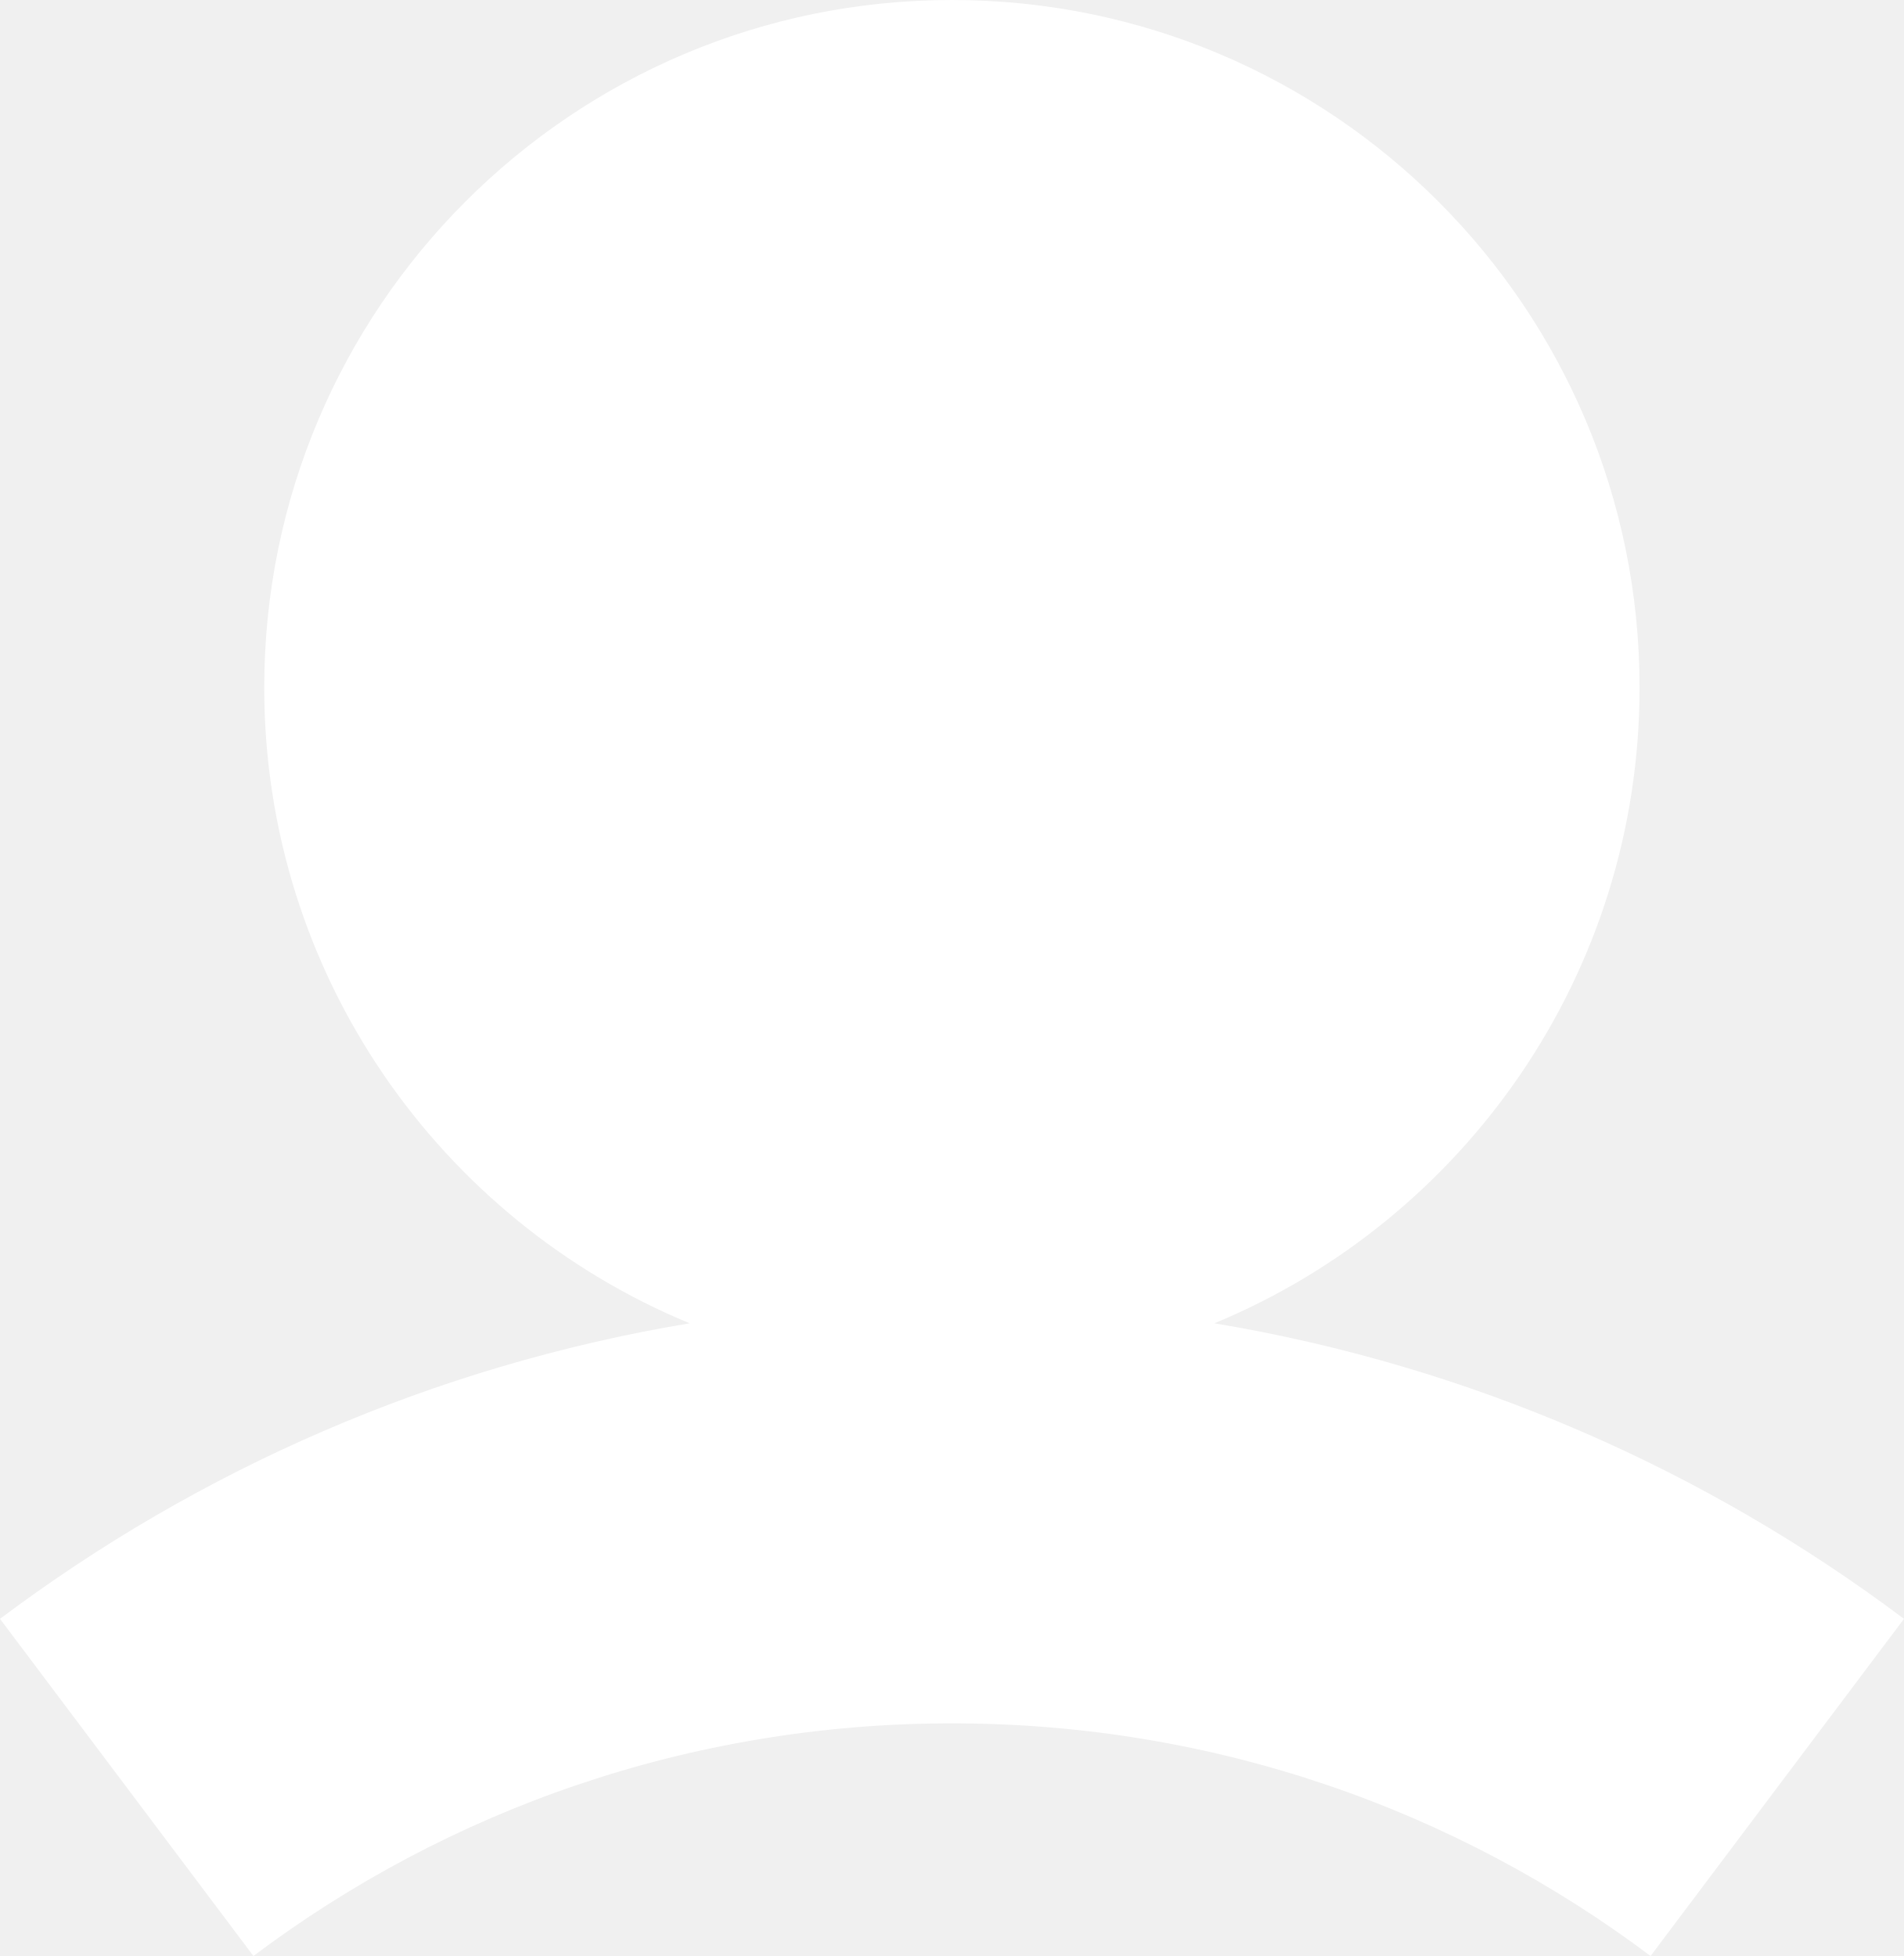
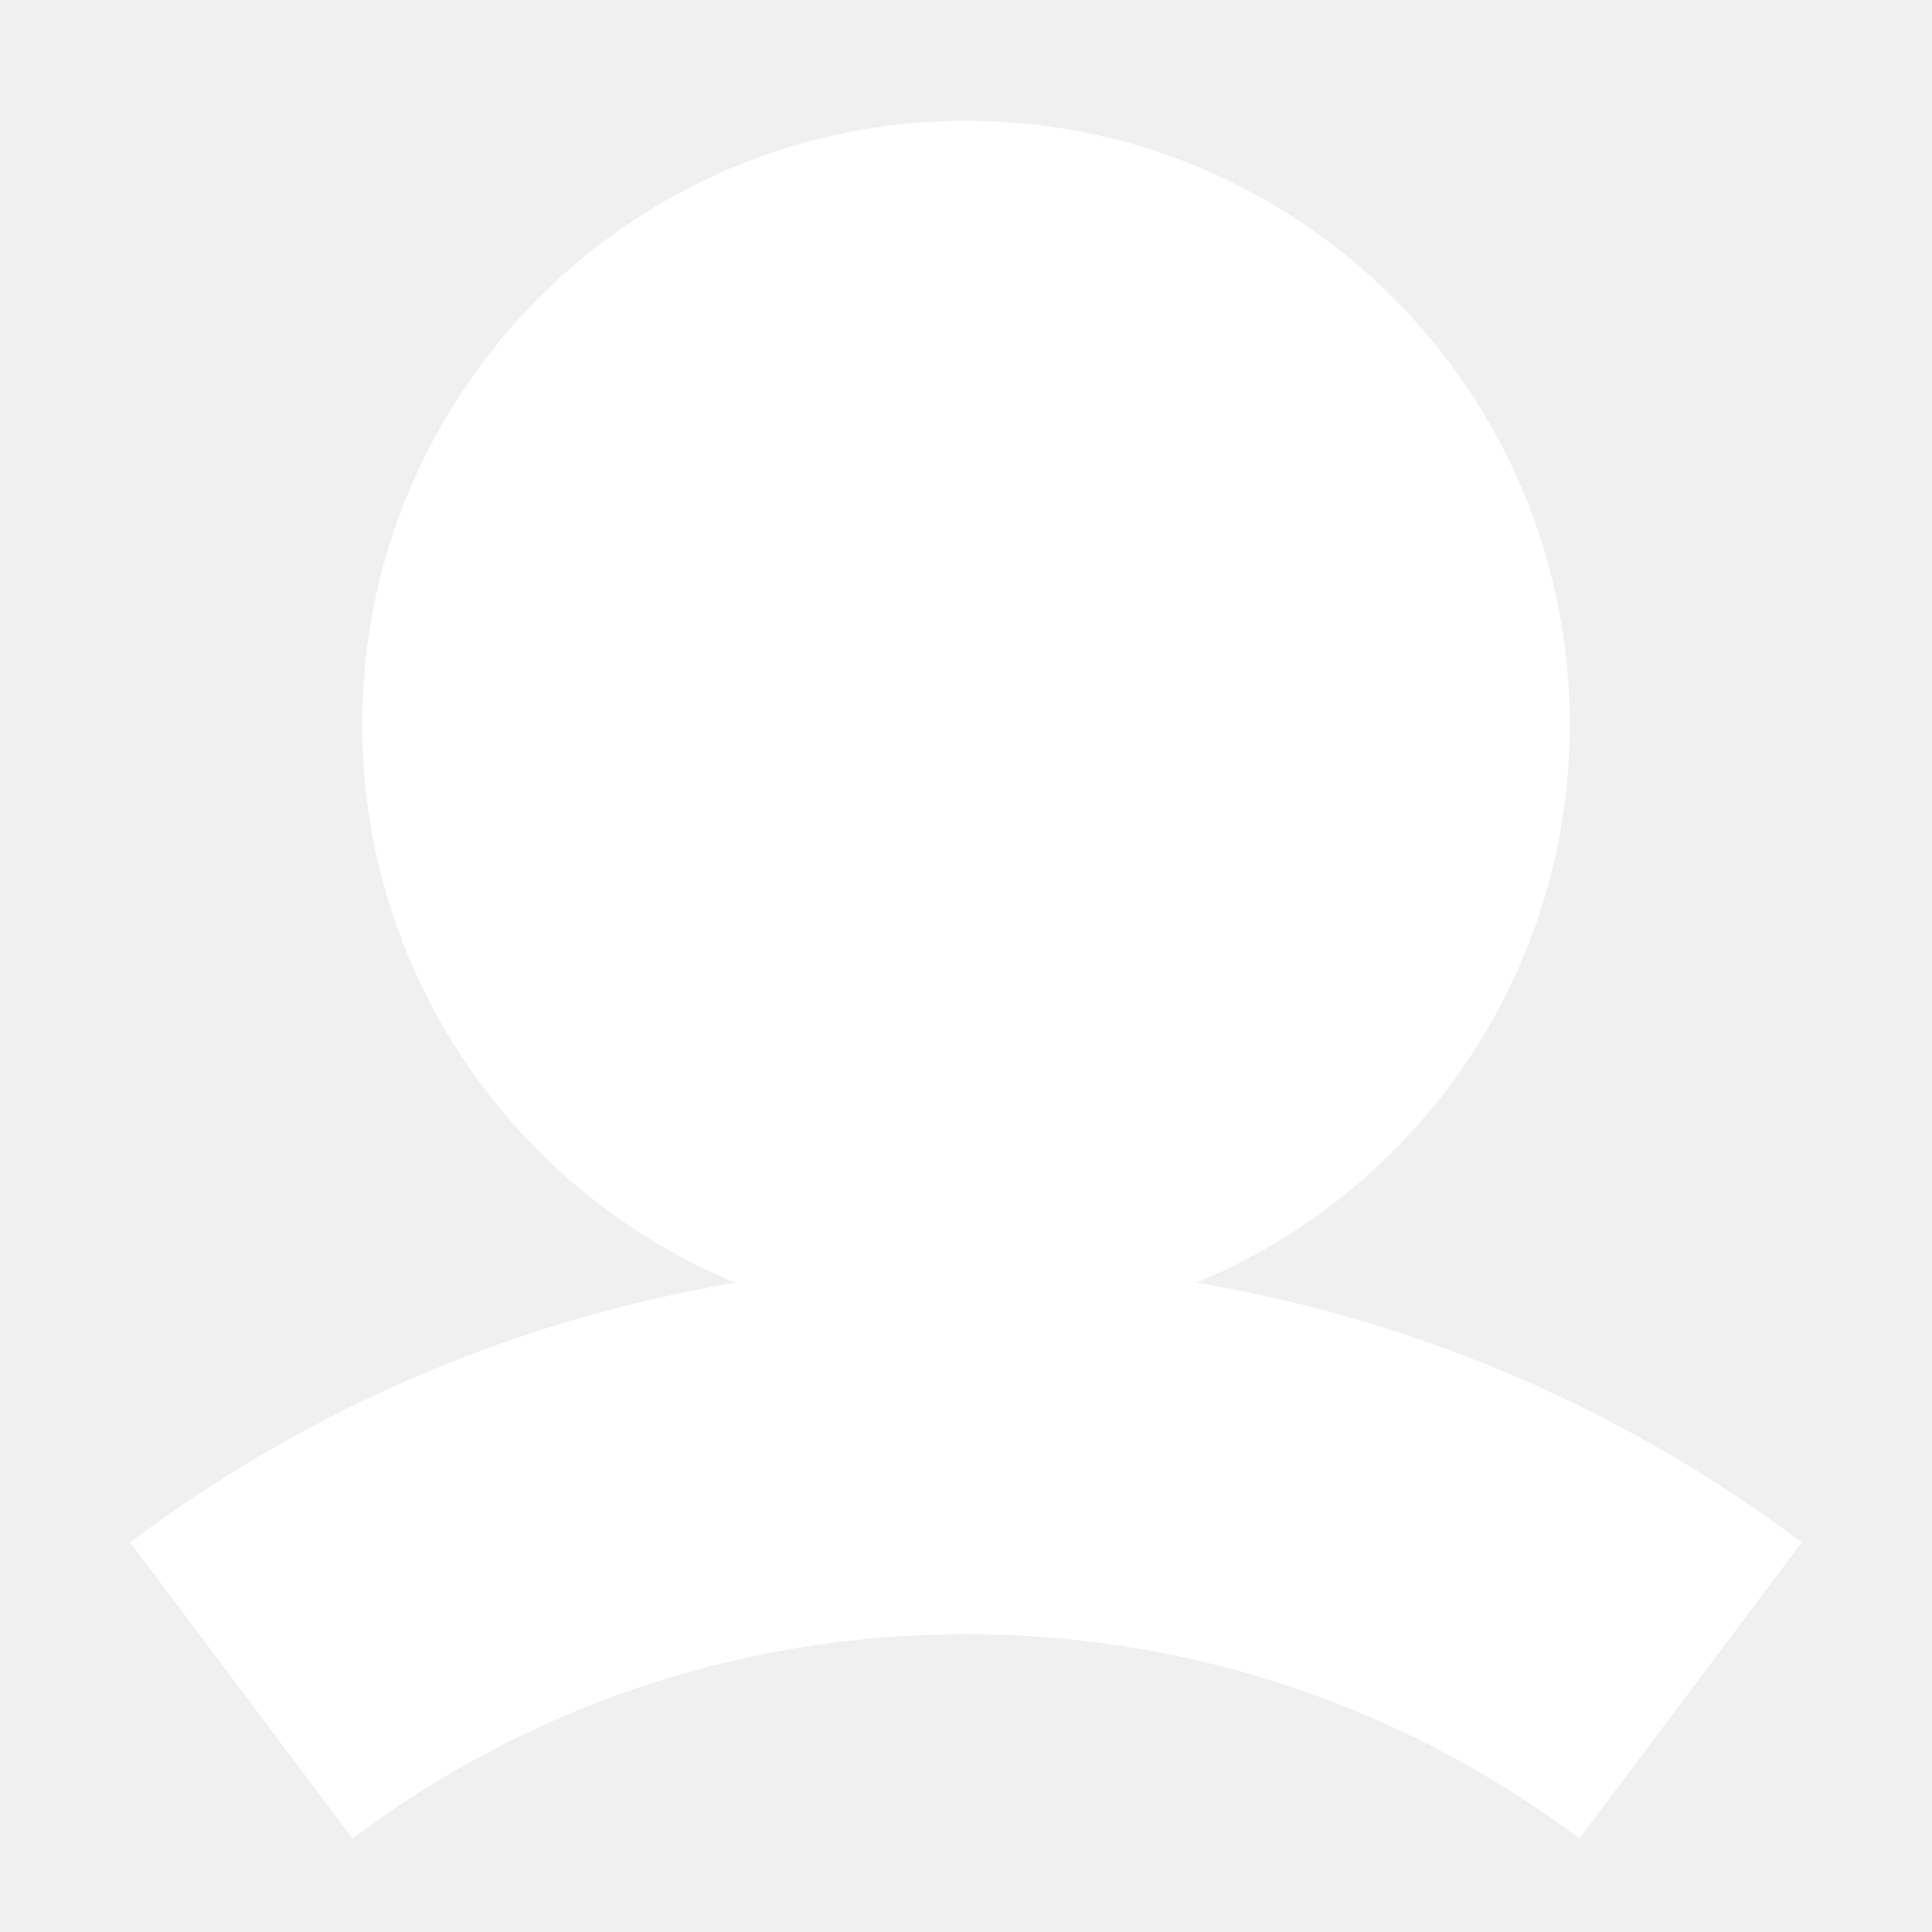
- <svg xmlns="http://www.w3.org/2000/svg" width="10.383" height="10.669" viewBox="0 0 10.383 10.669" fill="none">
-   <defs />
-   <path id="icon__COLOR:icon-main" d="M6.622 7.218C7.983 6.655 8.941 5.314 8.941 3.75C8.941 1.679 7.263 0 5.191 0C3.12 0 1.441 1.679 1.441 3.75C1.441 5.314 2.399 6.655 3.761 7.218C2.366 7.45 1.084 8.016 0 8.83L1.382 10.669C2.442 9.872 3.761 9.4 5.191 9.4C6.623 9.4 7.94 9.872 9.001 10.669L10.383 8.83C9.299 8.016 8.017 7.45 6.622 7.218Z" fill="#FFFFFF" fill-opacity="1" fill-rule="evenodd" />
+ <svg xmlns="http://www.w3.org/2000/svg" width="12" height="12" viewBox="0 0 12 12" fill="none">
+   <path fill-rule="evenodd" clip-rule="evenodd" d="M7.43 7.967C8.791 7.405 9.75 6.064 9.75 4.5C9.75 2.429 8.071 0.75 6 0.75C3.928 0.75 2.25 2.429 2.25 4.5C2.25 6.065 3.208 7.405 4.569 7.968C3.175 8.2 1.892 8.766 0.808 9.58L2.19 11.419C3.251 10.622 4.568 10.15 6 10.15C7.431 10.15 8.748 10.622 9.81 11.419L11.191 9.58C10.107 8.766 8.824 8.2 7.43 7.967Z" fill="white" />
</svg>
